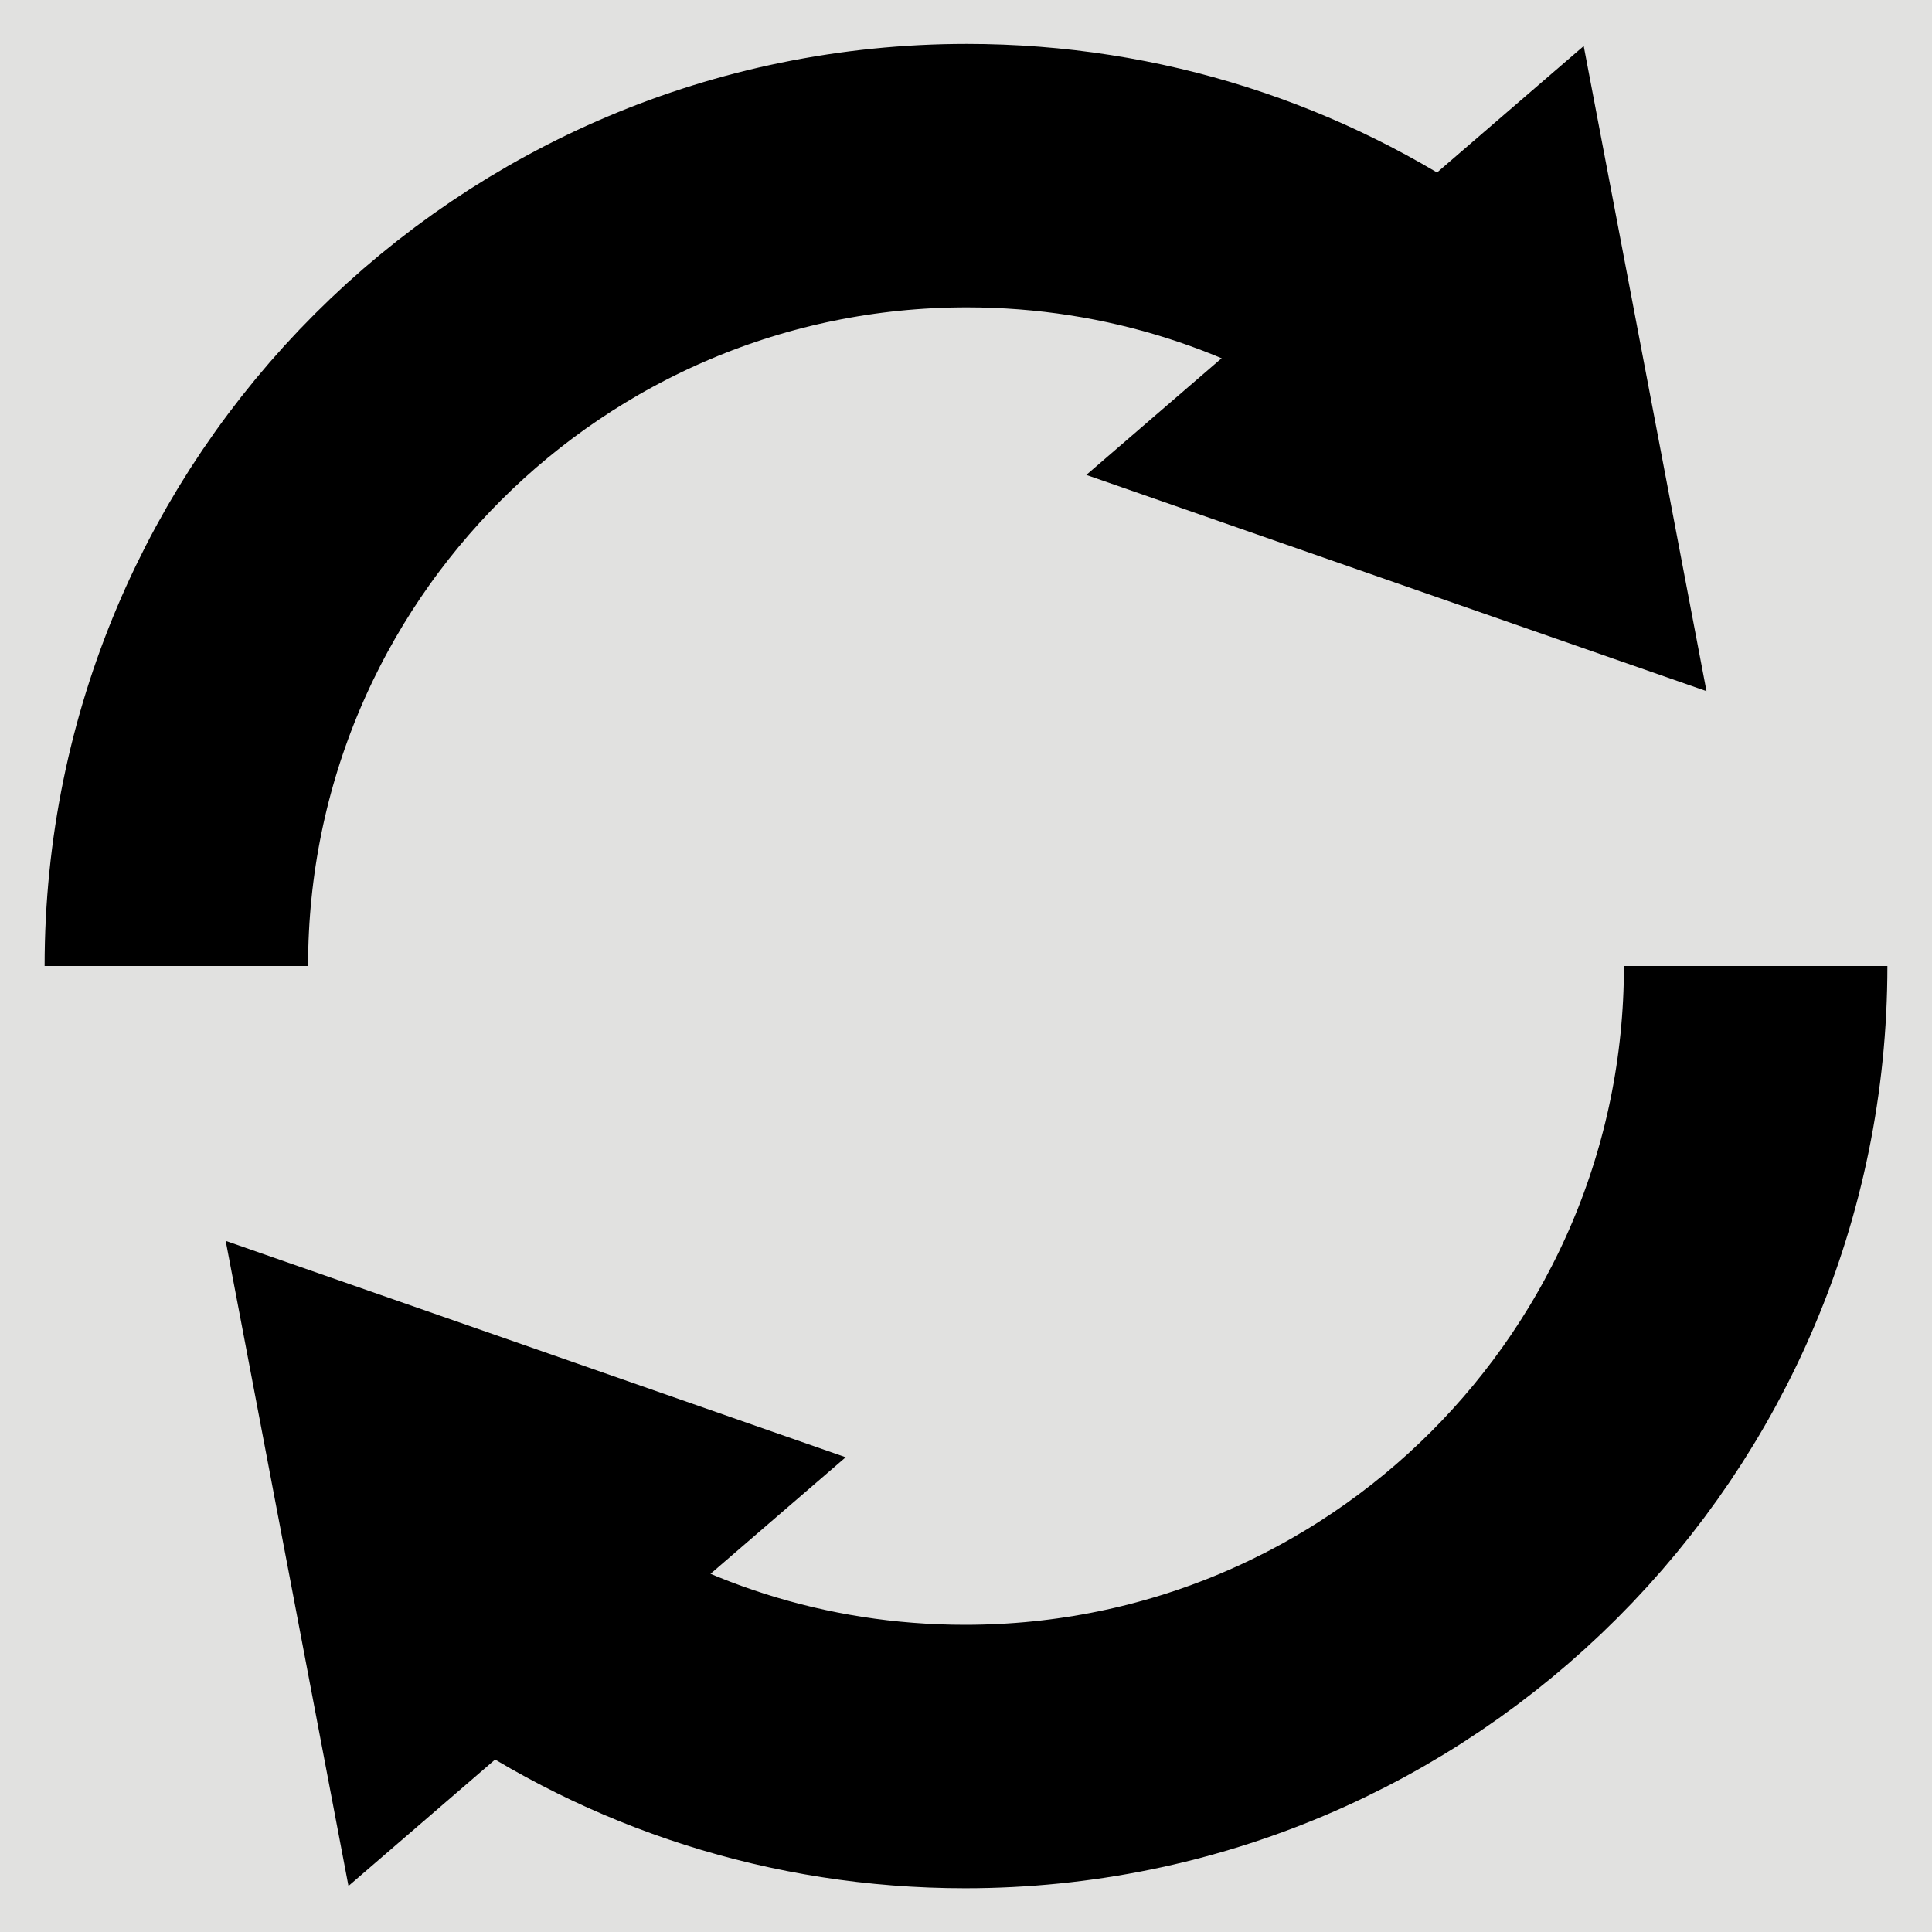
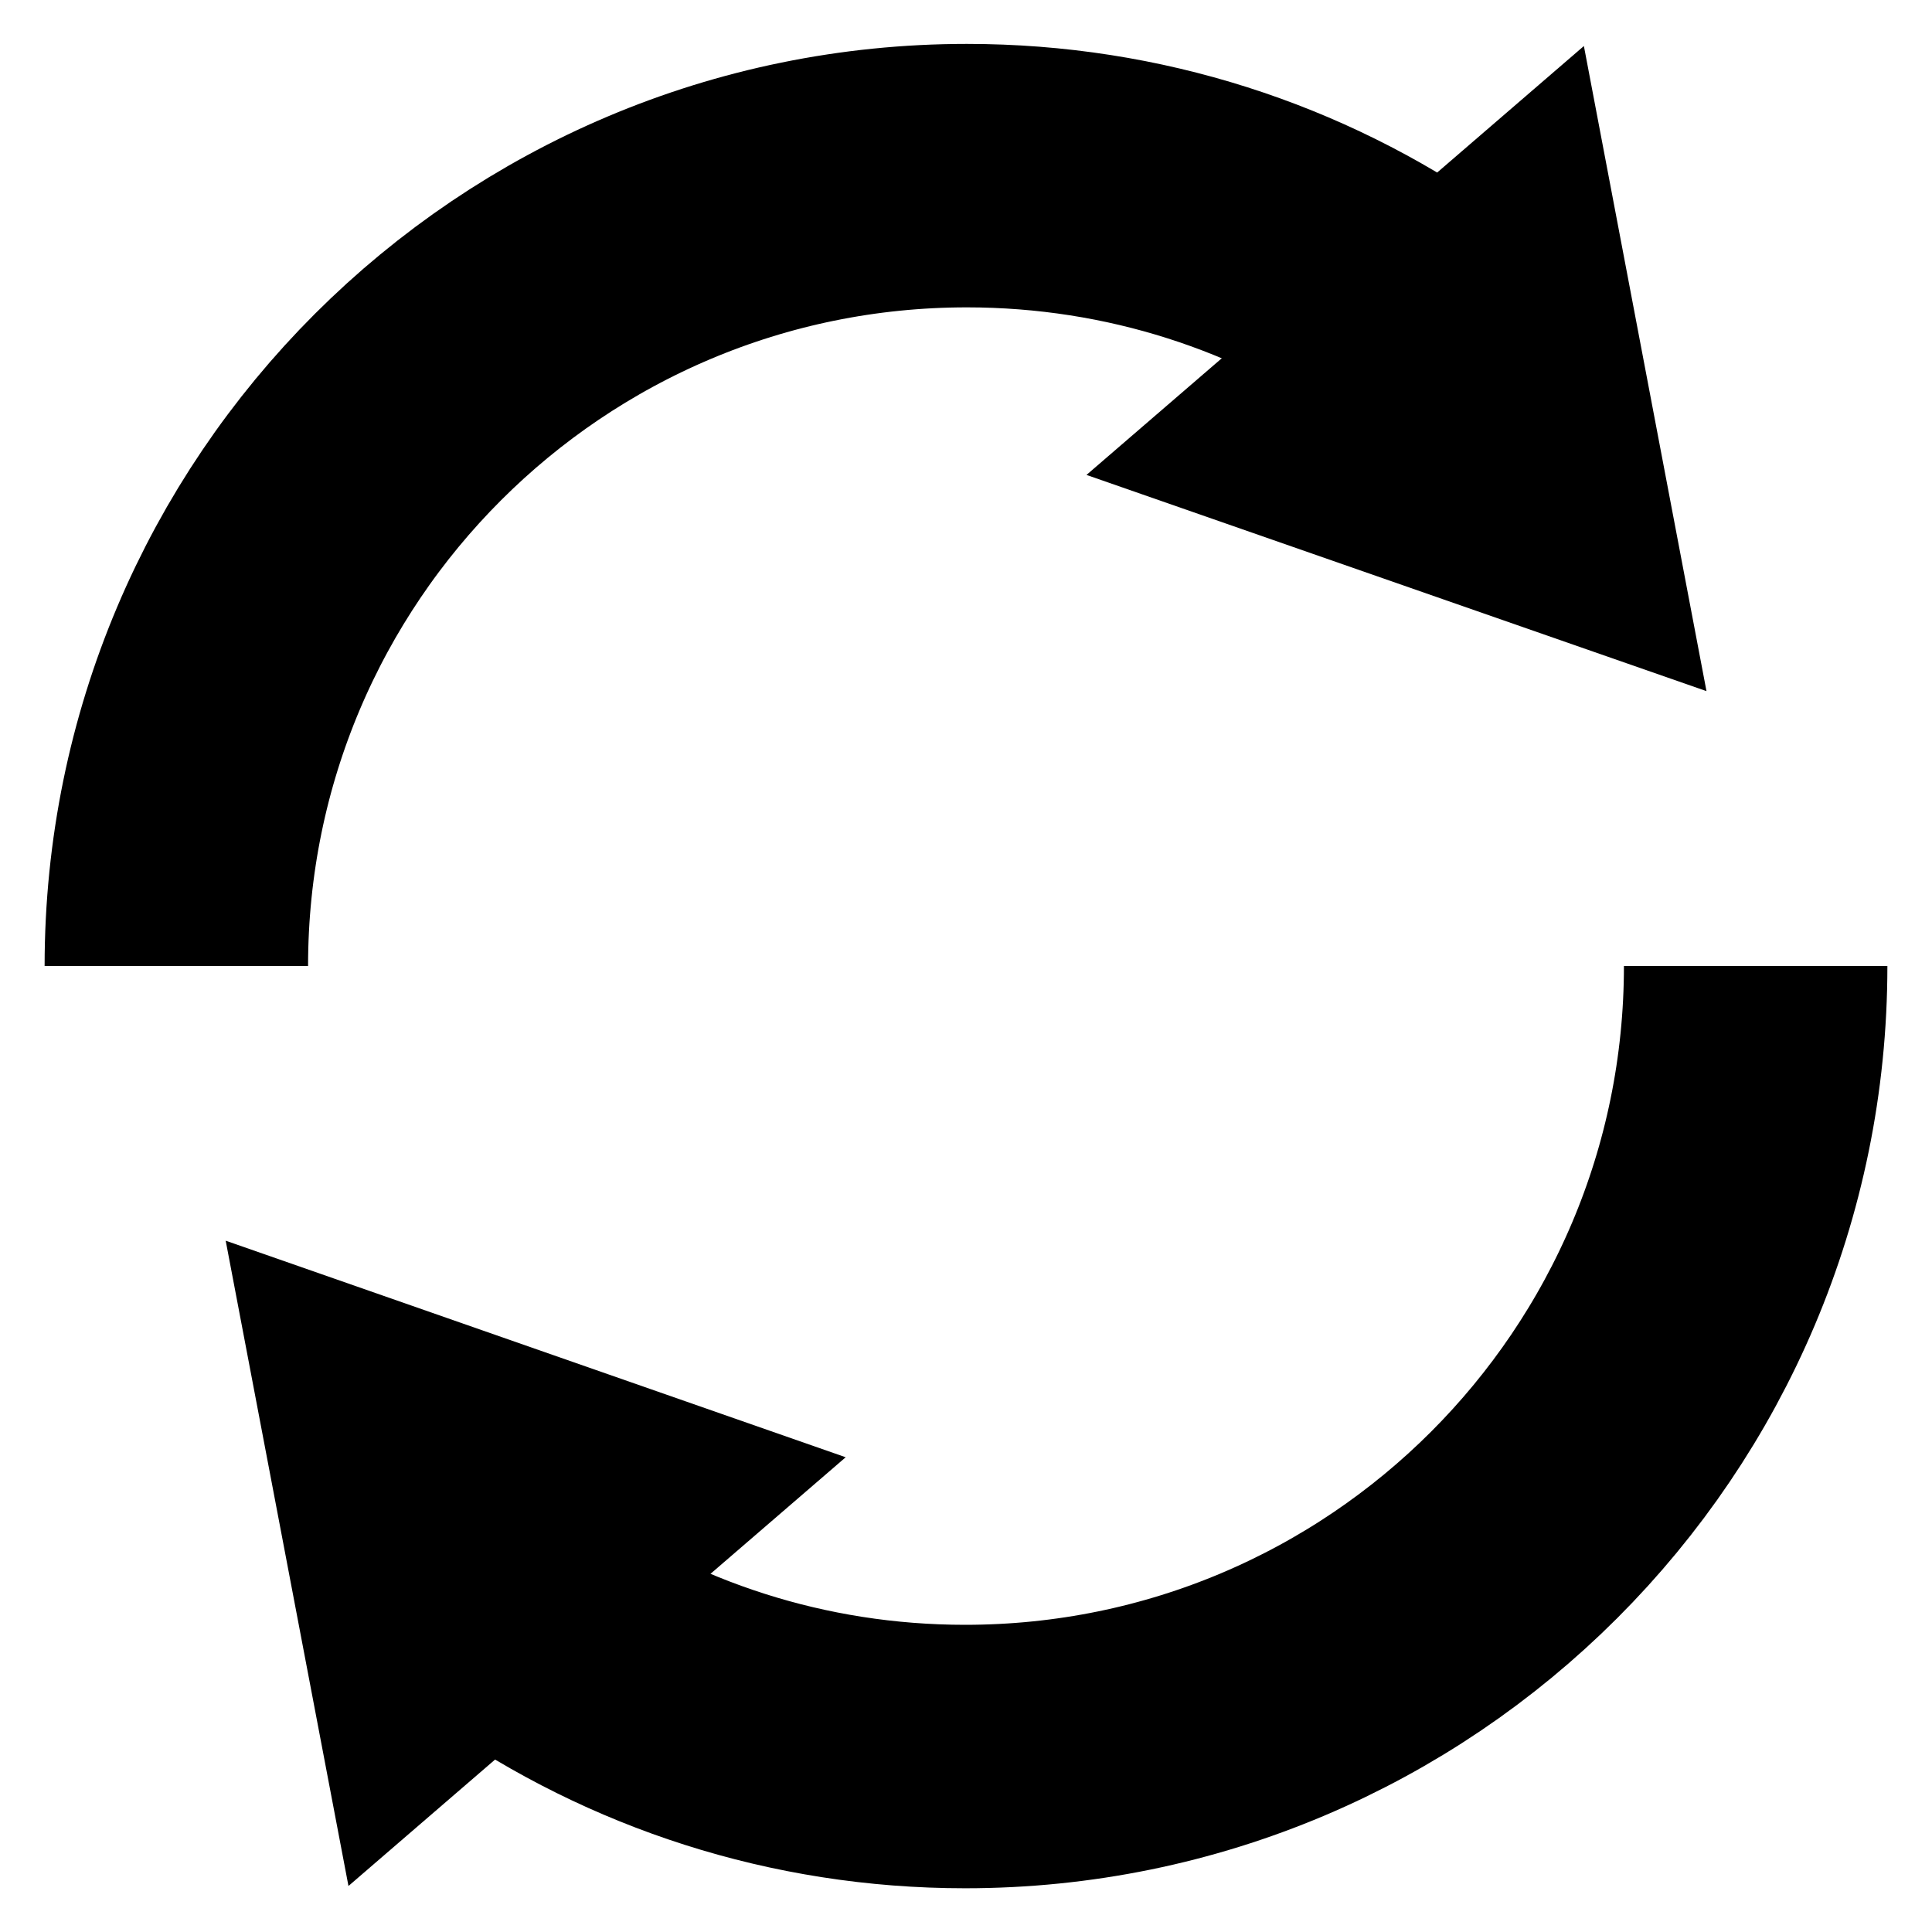
<svg xmlns="http://www.w3.org/2000/svg" version="1.1" id="Ebene_1" x="0px" y="0px" width="11px" height="11px" viewBox="0 0 11 11" enable-background="new 0 0 11 11" xml:space="preserve">
-   <rect fill="#E1E1E0" width="11" height="11" />
  <g>
    <g>
      <path fill="none" stroke="#000000" stroke-width="1.5" stroke-miterlimit="10" d="M2.928,9.197    c0.728,0.507,1.612,0.804,2.567,0.804c2.485,0,4.501-2.015,4.501-4.501" />
      <g>
-         <polygon points="1.984,10.738 1.285,7.065 4.815,8.297    " />
+         <polygon points="1.984,10.738 1.285,7.064 4.815,8.297    " />
      </g>
    </g>
  </g>
  <g>
    <g>
-       <path fill="none" stroke="#000000" stroke-width="1.5" stroke-miterlimit="10" d="M8.072,1.803C7.345,1.296,6.46,1,5.505,1    C3.02,1,1.004,3.014,1.004,5.5" />
+       <path fill="none" stroke="#000000" stroke-width="1.5" stroke-miterlimit="10" d="M8.072,1.803C7.346,1.296,6.46,1,5.505,1    C3.02,1,1.004,3.014,1.004,5.5" />
      <g>
-         <polygon points="9.017,0.262 9.716,3.935 6.185,2.704    " />
+         <polygon points="9.018,0.262 9.716,3.935 6.186,2.704    " />
      </g>
    </g>
  </g>
</svg>
